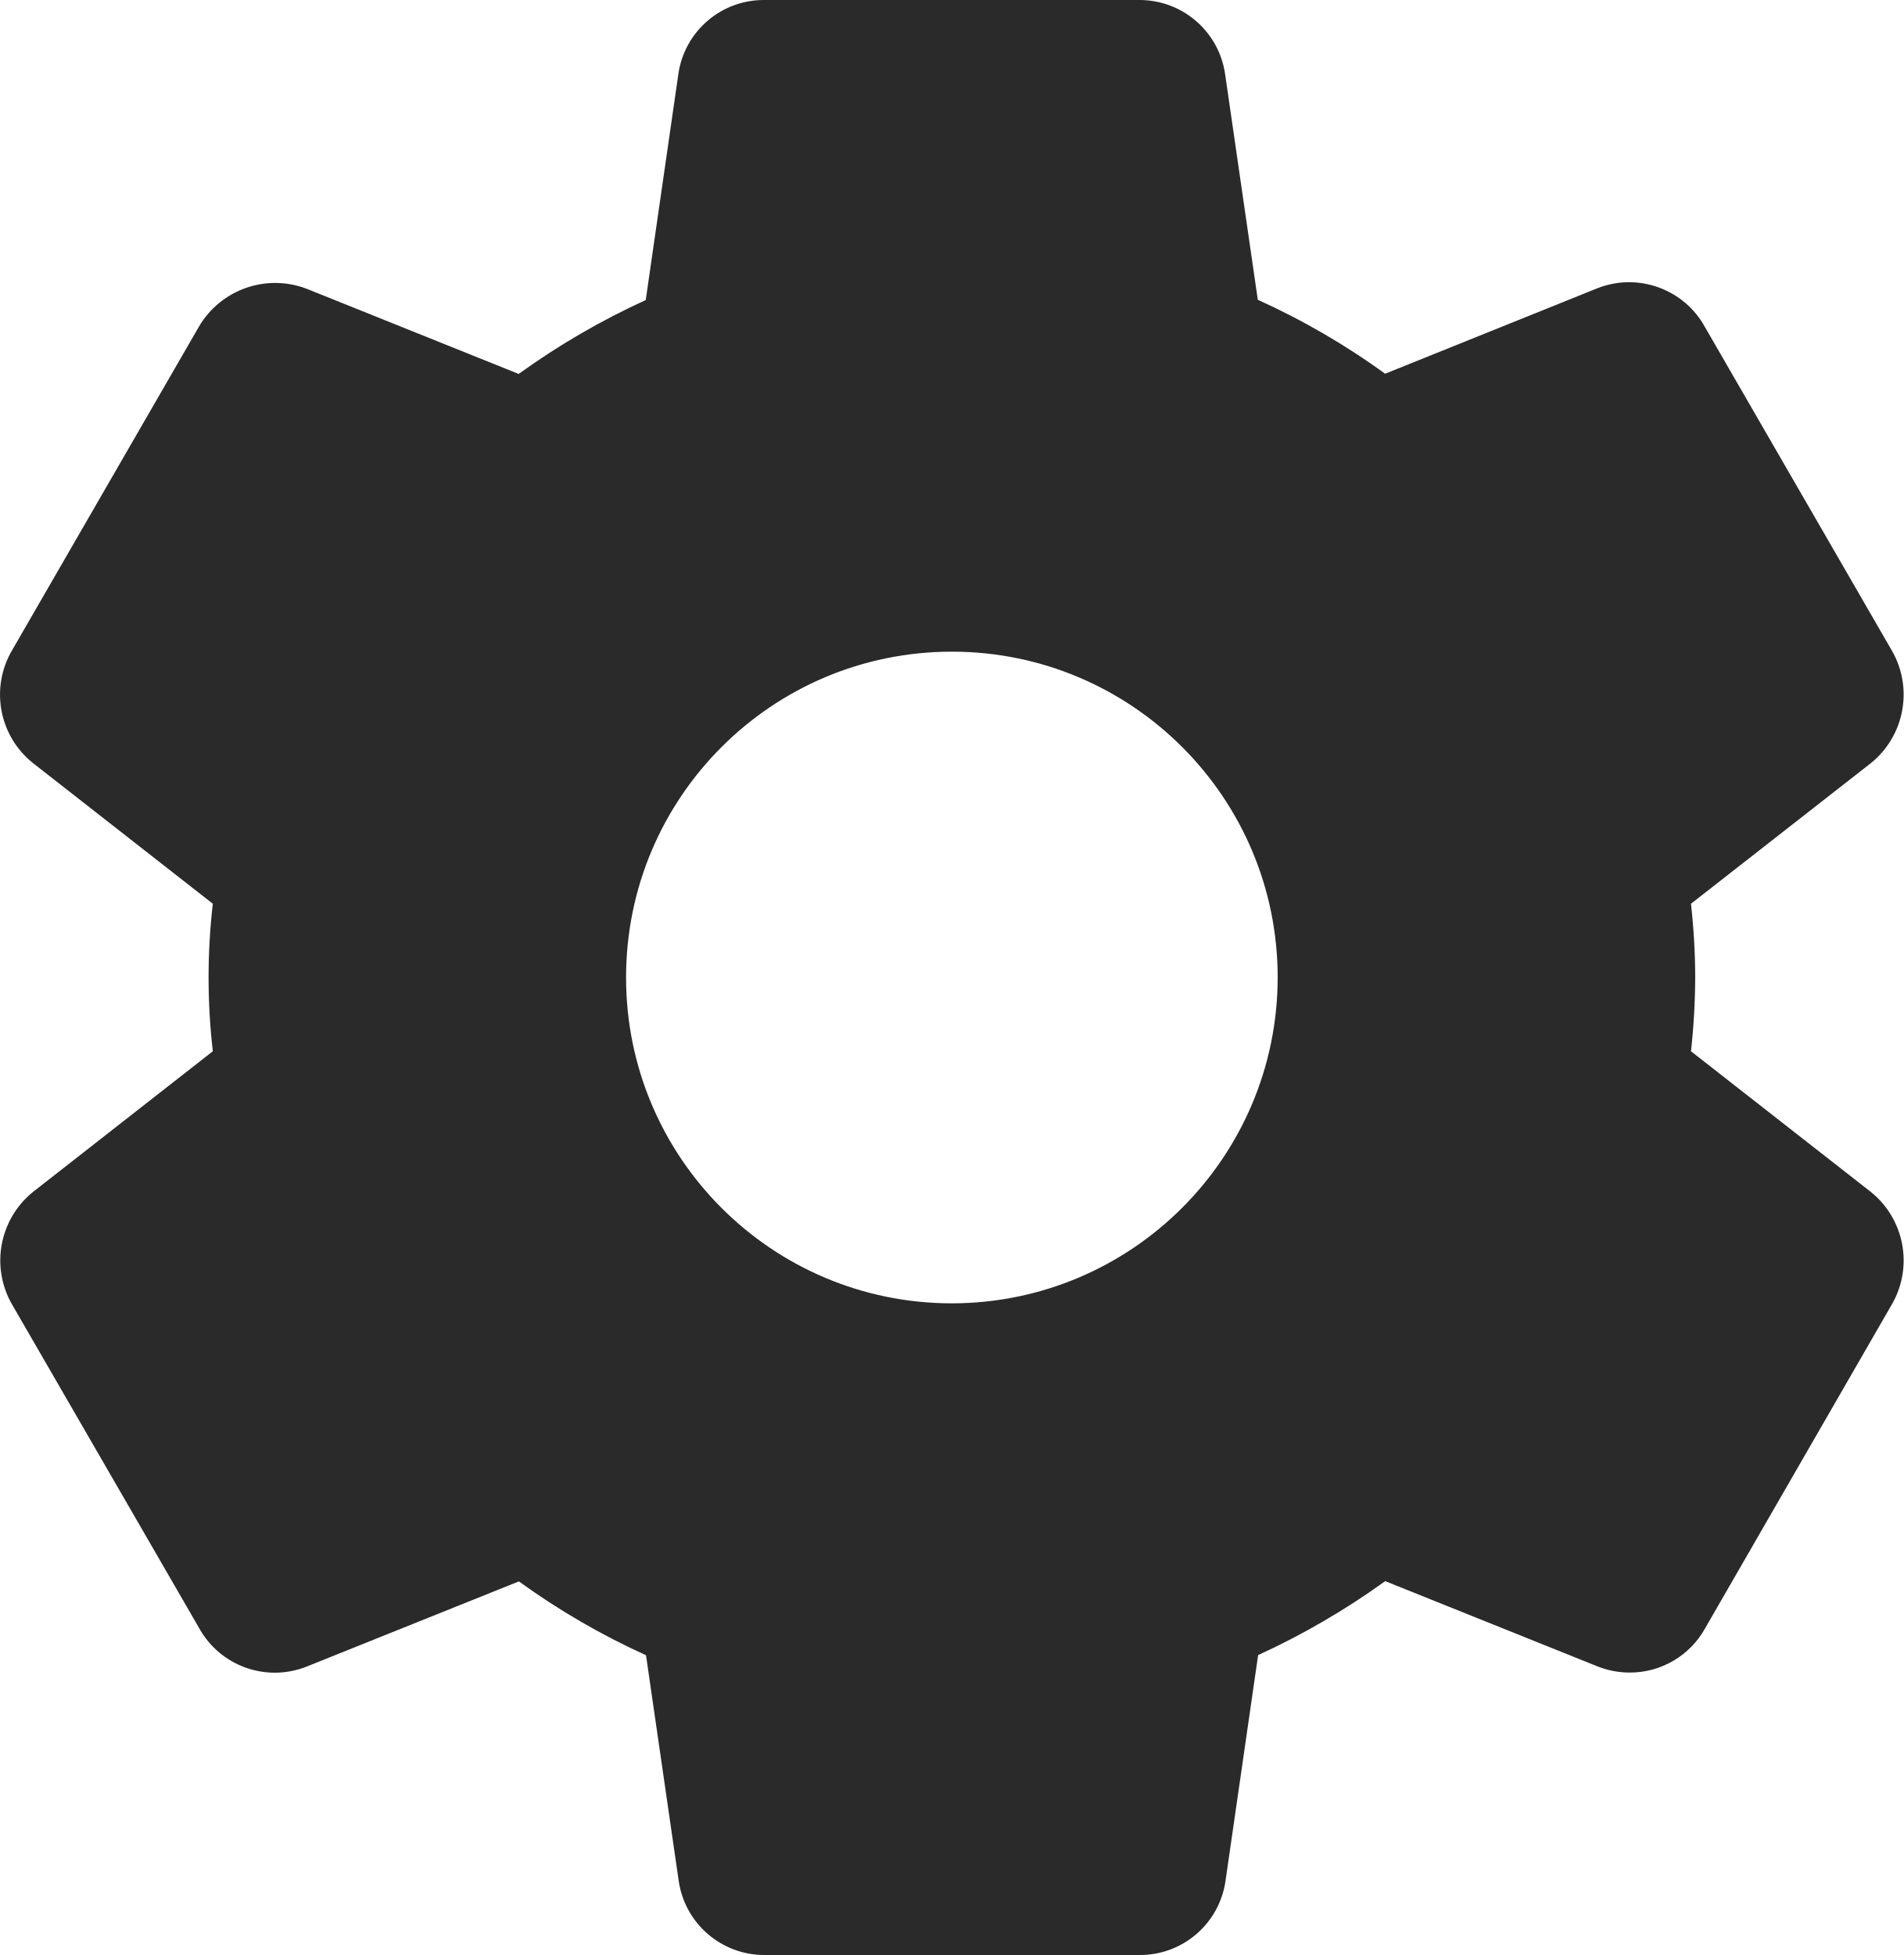
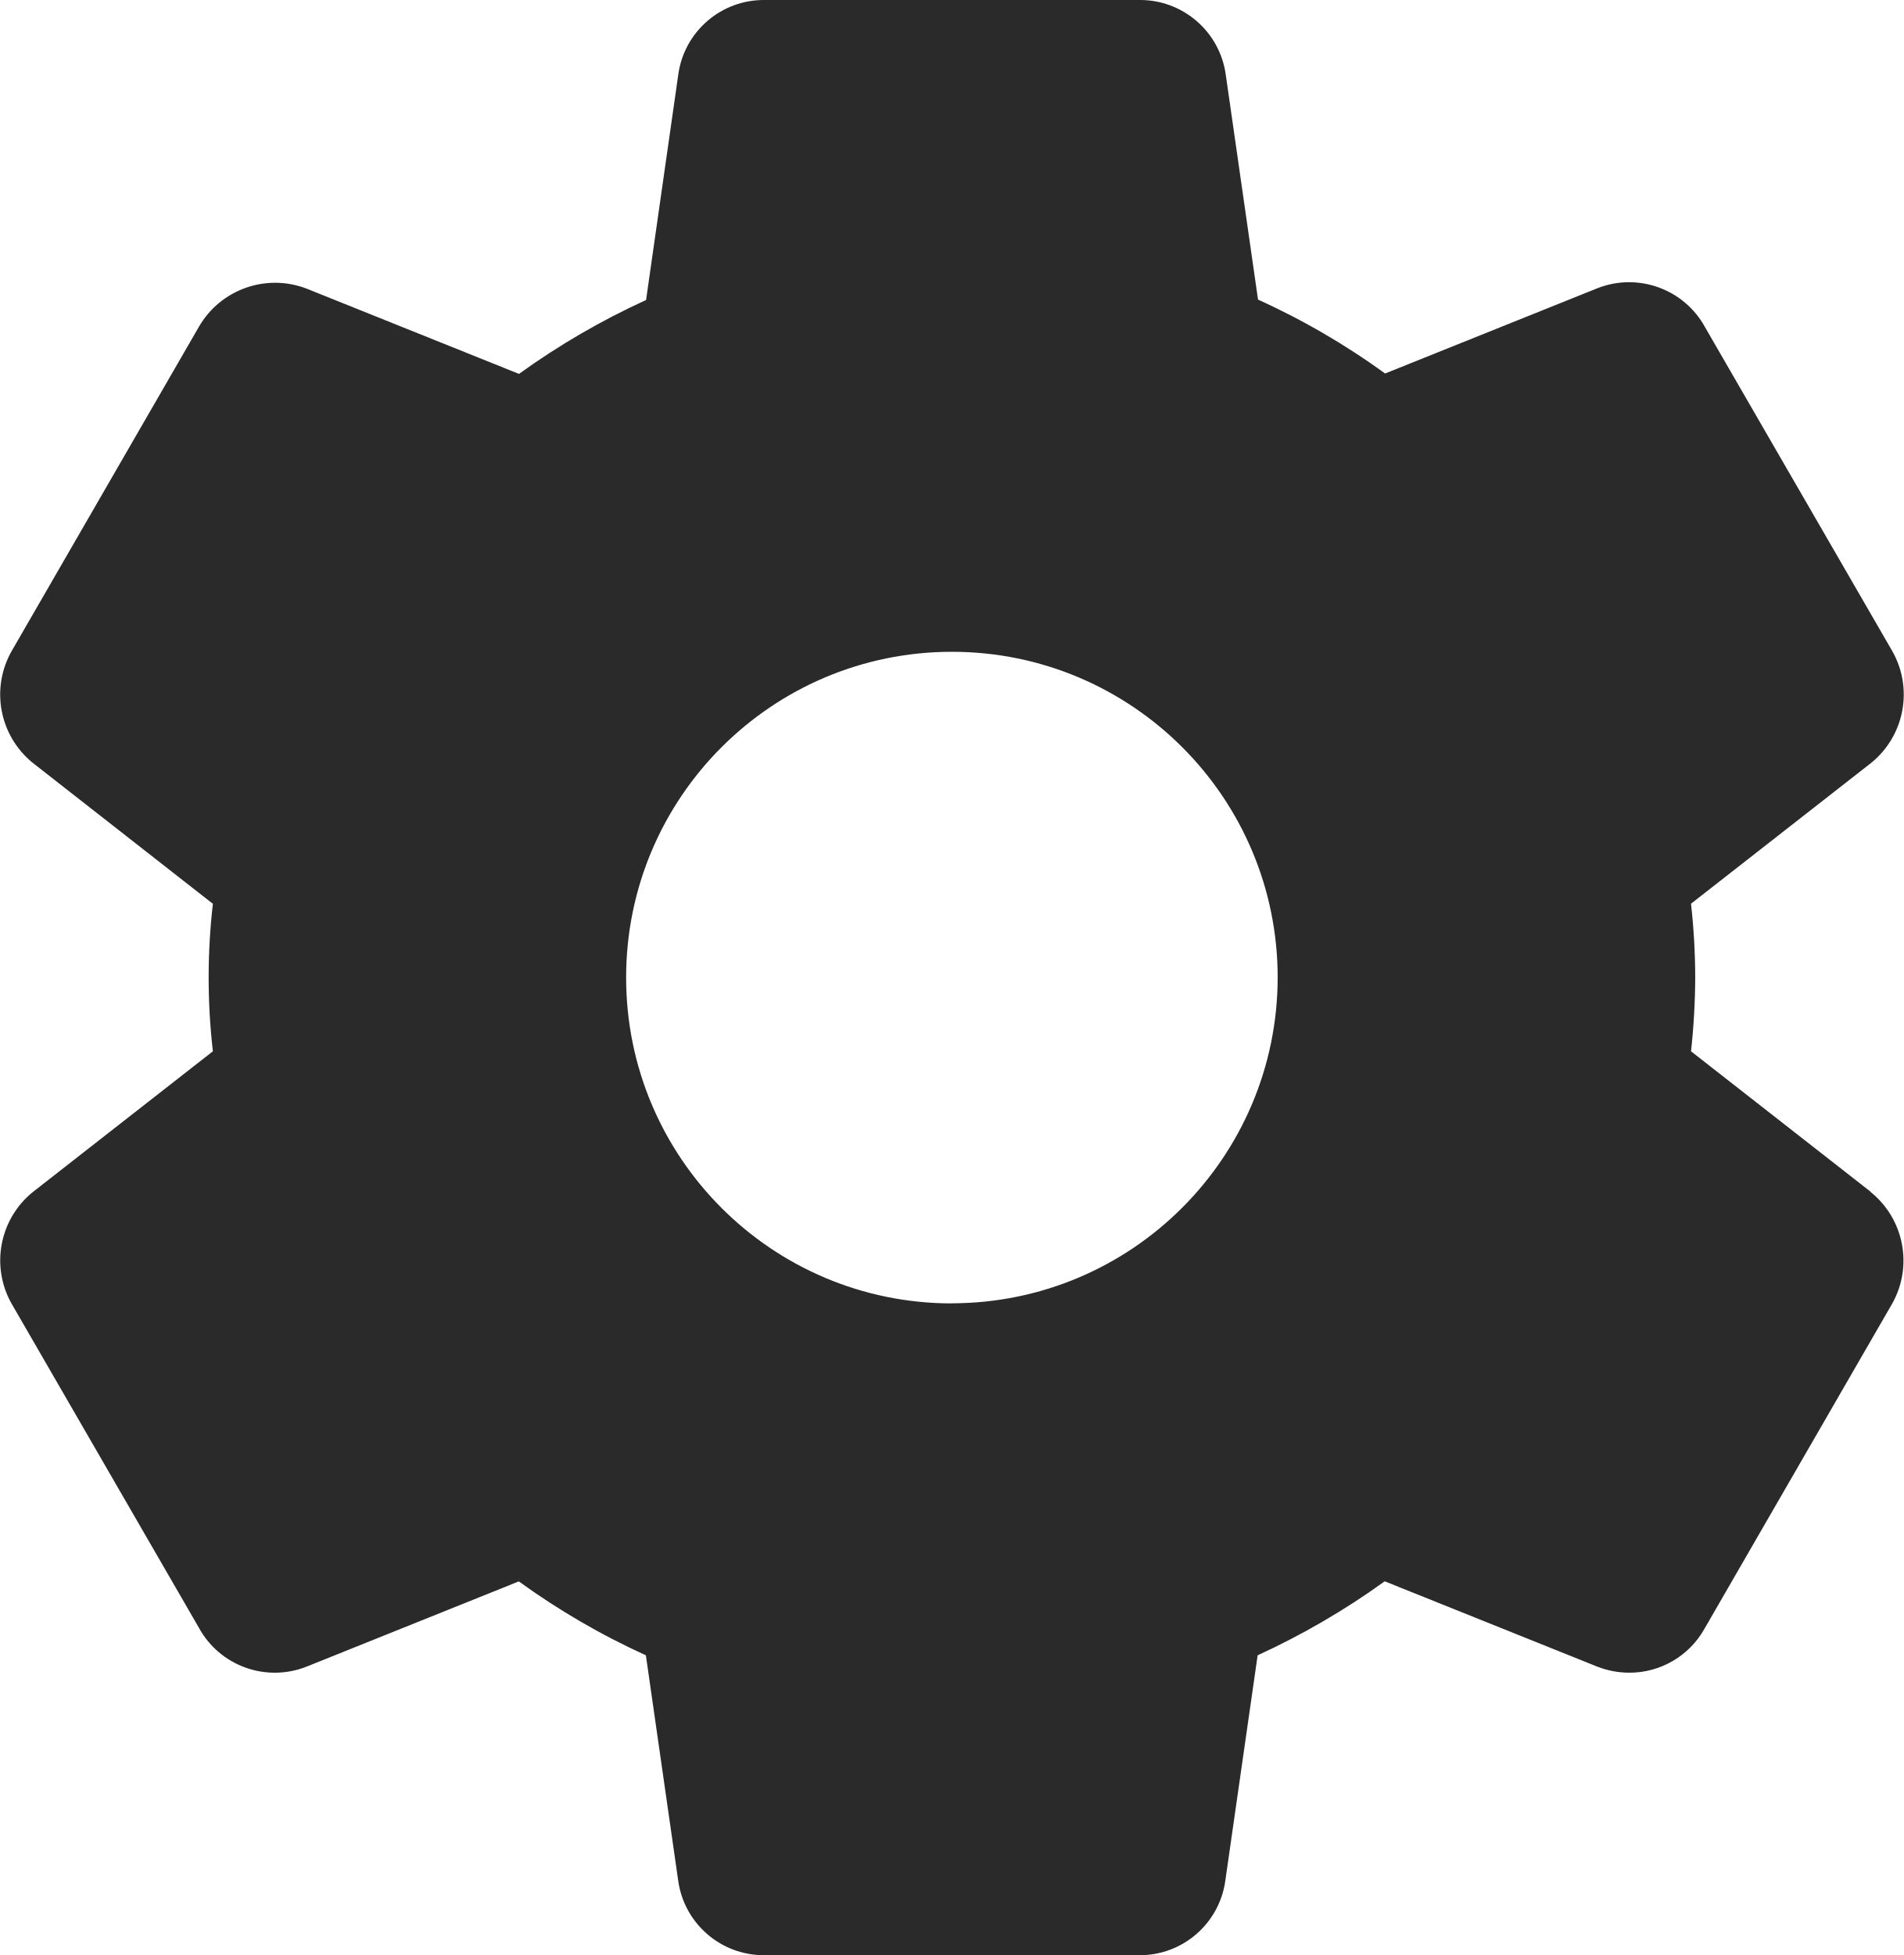
- <svg xmlns="http://www.w3.org/2000/svg" width="29.214" height="30" viewBox="0 0 29.214 30">
-   <path id="ajuste" d="M35.418,18.288l-2.757-2.156A10.856,10.856,0,0,0,32.726,15a10.529,10.529,0,0,0-.065-1.132l2.76-2.157a1.352,1.352,0,0,0,.326-1.722L32.879,5.025a1.329,1.329,0,0,0-1.659-.6L27.967,5.735A11.155,11.155,0,0,0,26.013,4.6l-.5-3.451A1.327,1.327,0,0,0,24.193,0h-5.75a1.324,1.324,0,0,0-1.323,1.14l-.5,3.464a11.5,11.5,0,0,0-1.95,1.134l-3.262-1.31a1.356,1.356,0,0,0-1.646.586L6.894,9.981a1.344,1.344,0,0,0,.325,1.731l2.757,2.156a9.891,9.891,0,0,0,0,2.264L7.217,18.29a1.352,1.352,0,0,0-.325,1.722l2.868,4.961a1.327,1.327,0,0,0,1.659.6l3.254-1.306A11.254,11.254,0,0,0,16.624,25.4l.5,3.45A1.327,1.327,0,0,0,18.444,30h5.75a1.325,1.325,0,0,0,1.324-1.14l.5-3.462a11.554,11.554,0,0,0,1.95-1.135l3.263,1.31a1.343,1.343,0,0,0,.49.093,1.32,1.32,0,0,0,1.156-.678L35.753,20a1.349,1.349,0,0,0-.335-1.712ZM21.318,20a5,5,0,1,1,5-5A5.005,5.005,0,0,1,21.318,20Z" transform="translate(-6.71)" fill="#2a2a2a" />
+ <svg xmlns="http://www.w3.org/2000/svg" width="19.476" height="20" viewBox="0 0 19.476 20">
+   <path id="ajuste" d="M25.849,12.192l-1.838-1.437A7.238,7.238,0,0,0,24.054,10a7.02,7.02,0,0,0-.043-.755l1.84-1.438a.9.9,0,0,0,.218-1.148L24.156,3.35a.886.886,0,0,0-1.106-.4l-2.169.871a7.437,7.437,0,0,0-1.3-.756l-.33-2.3A.885.885,0,0,0,18.366,0H14.532a.883.883,0,0,0-.882.76L13.32,3.069a7.667,7.667,0,0,0-1.3.756L9.845,2.952a.9.9,0,0,0-1.1.391L6.833,6.654A.9.9,0,0,0,7.05,7.808L8.888,9.246a6.594,6.594,0,0,0,0,1.509l-1.84,1.438a.9.9,0,0,0-.217,1.148l1.912,3.308a.885.885,0,0,0,1.106.4l2.169-.871a7.5,7.5,0,0,0,1.3.756l.33,2.3a.884.884,0,0,0,.883.768h3.833a.883.883,0,0,0,.882-.76l.331-2.308a7.7,7.7,0,0,0,1.3-.757l2.175.873a.9.9,0,0,0,.327.062.88.88,0,0,0,.771-.452l1.92-3.325a.9.9,0,0,0-.223-1.142Zm-9.4,1.142A3.333,3.333,0,1,1,19.782,10,3.337,3.337,0,0,1,16.449,13.333Z" transform="translate(-6.71)" fill="#2a2a2a" />
</svg>
